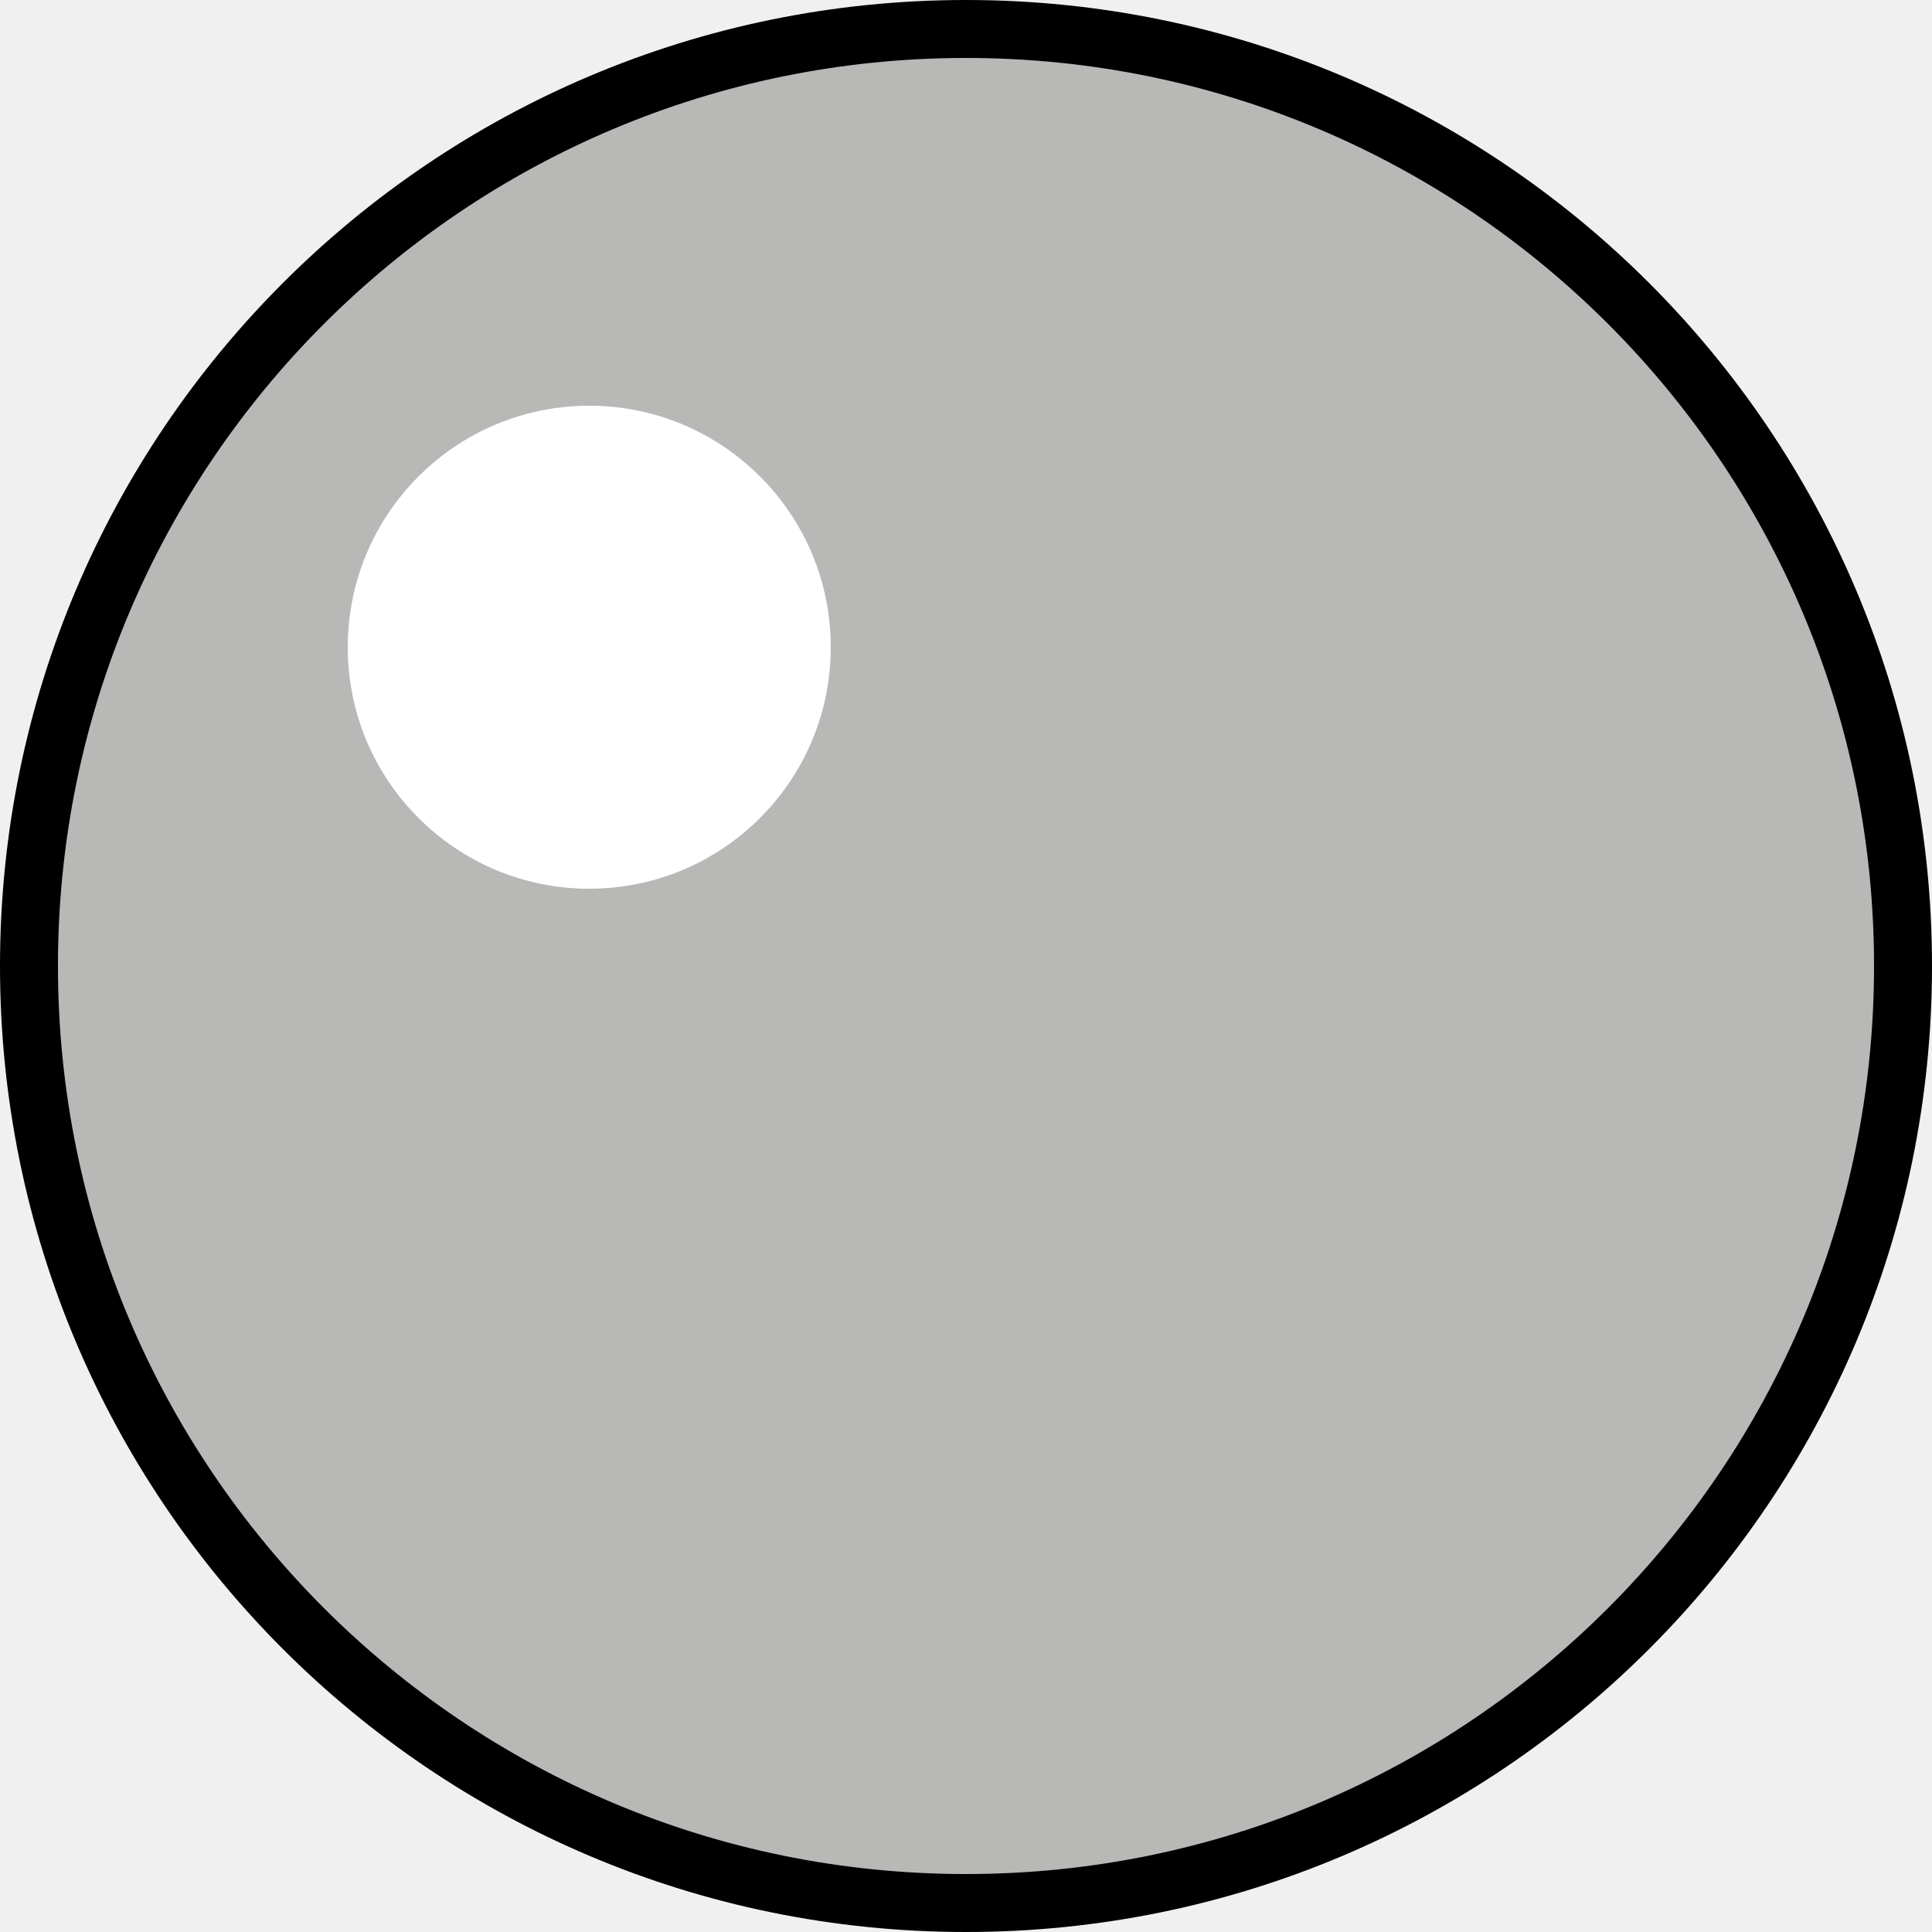
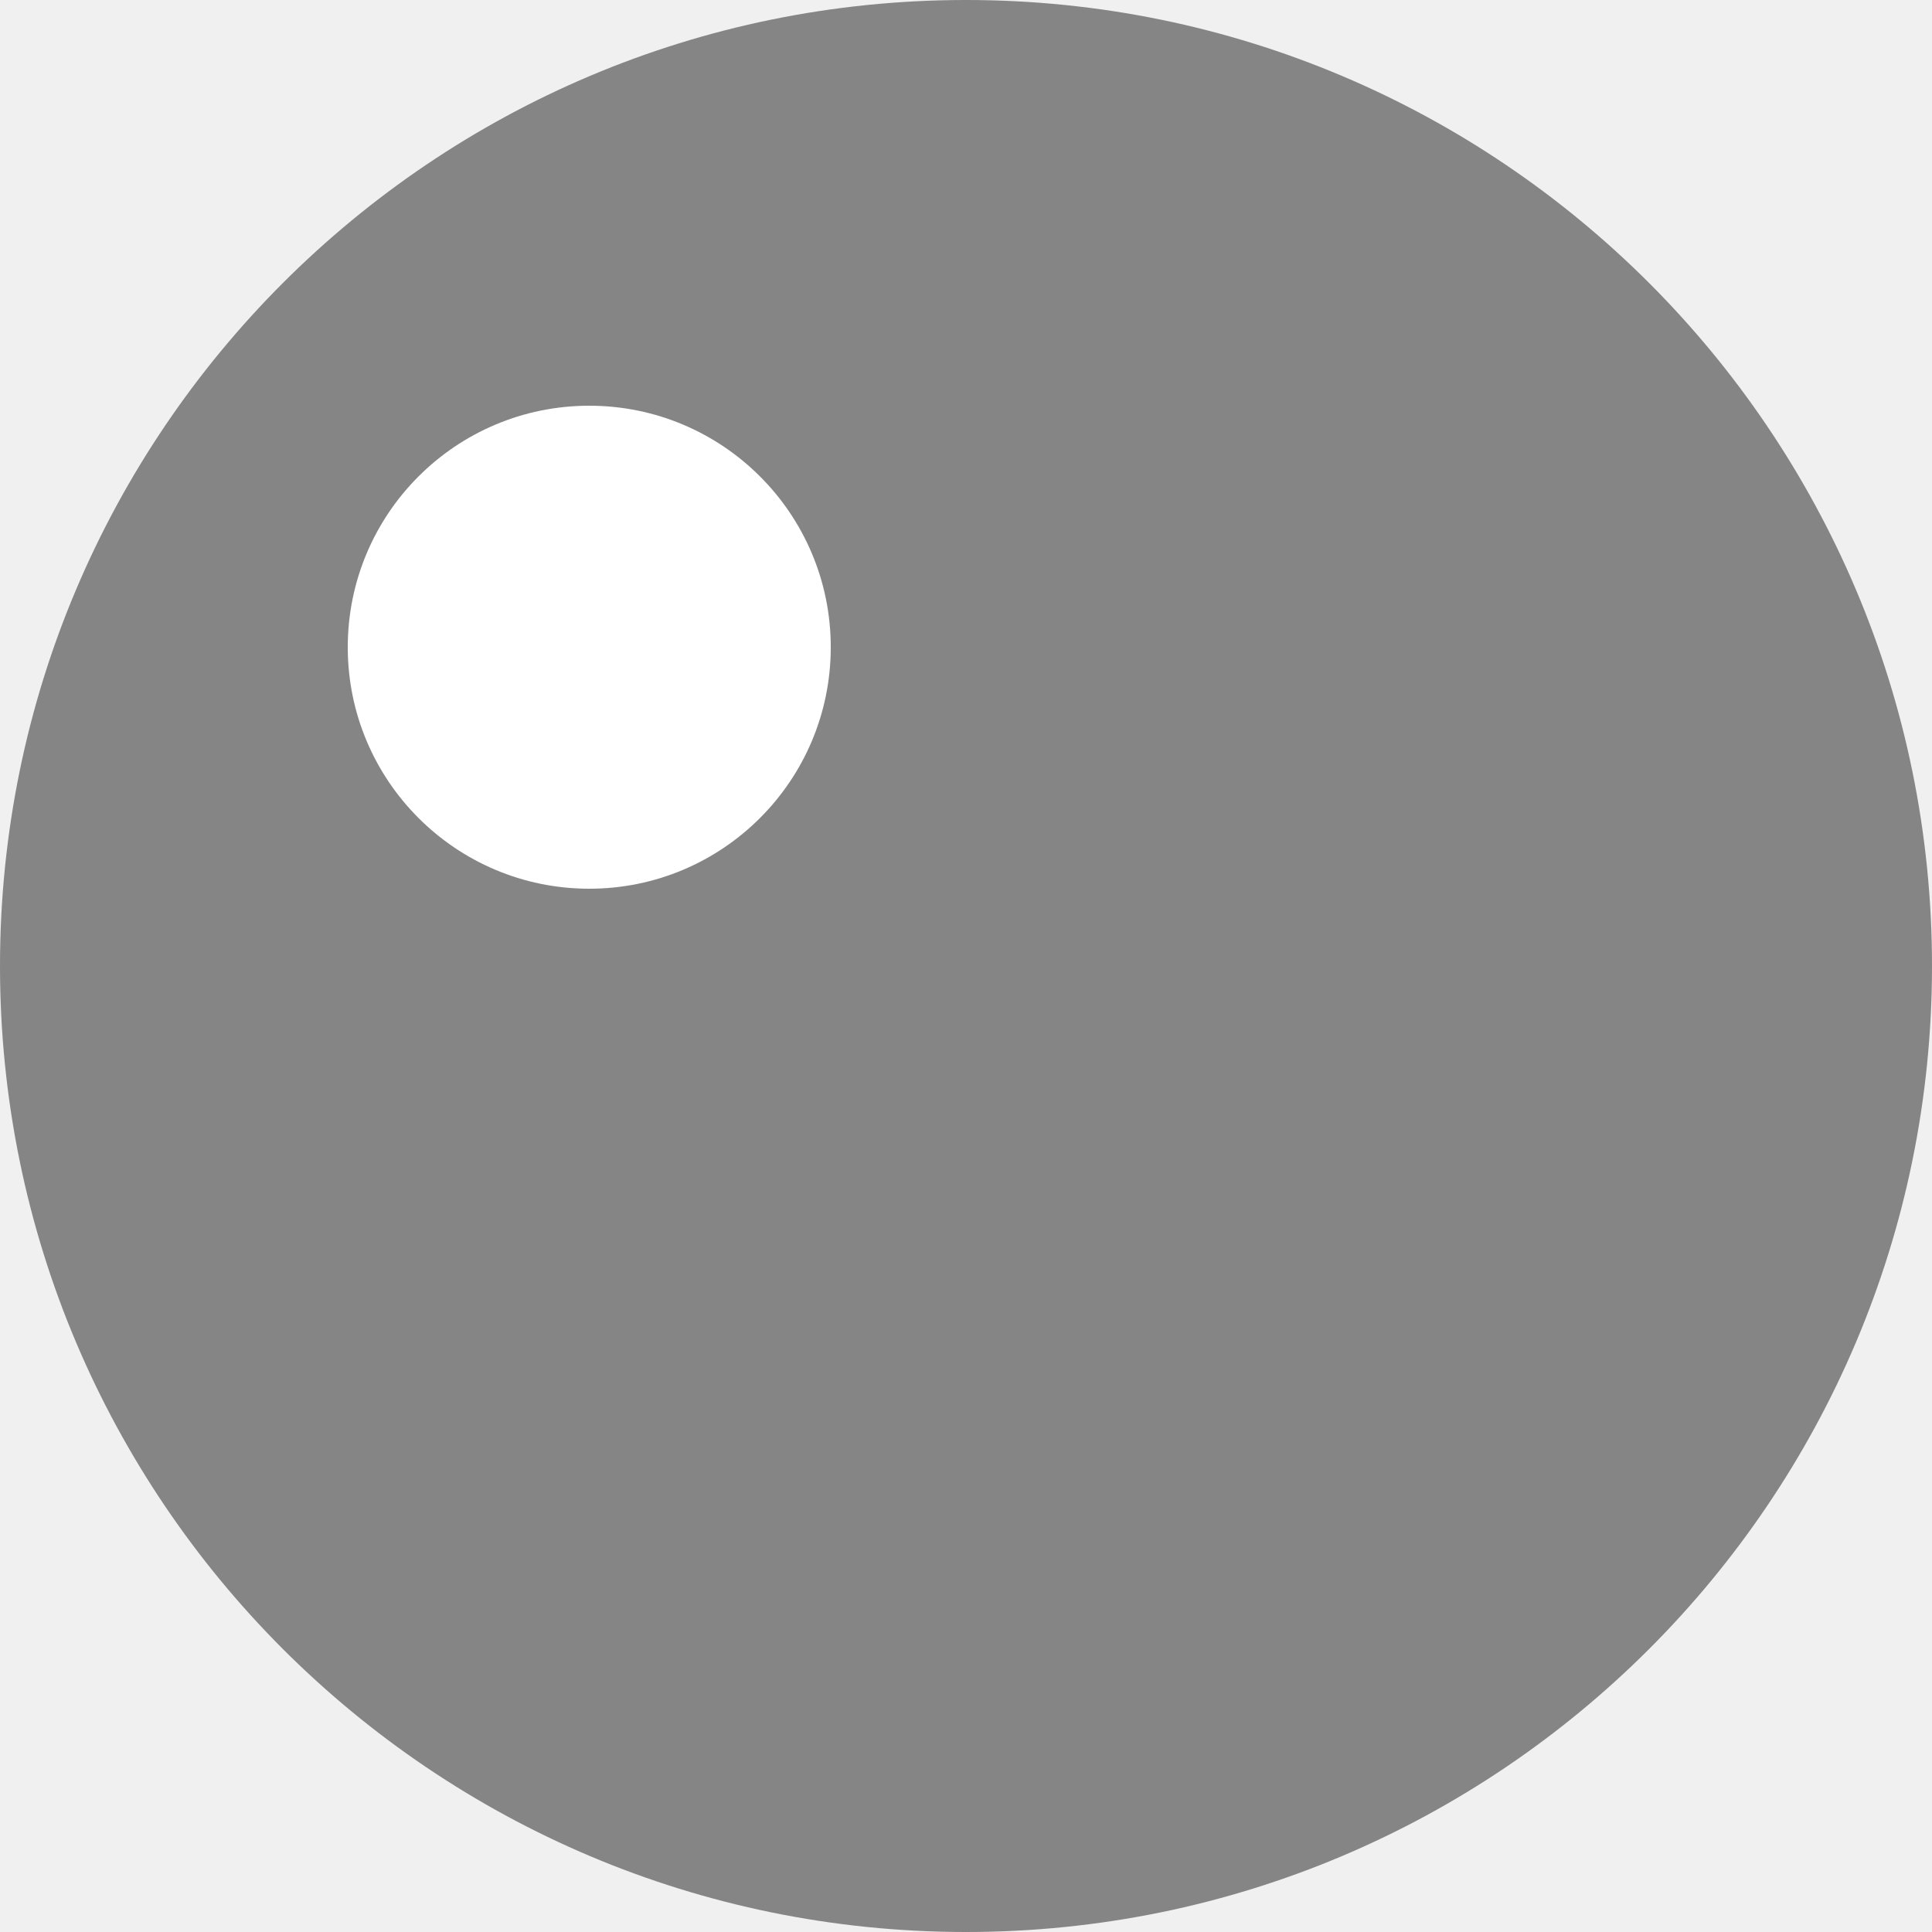
<svg xmlns="http://www.w3.org/2000/svg" width="100" height="100" viewBox="0 0 100 100" fill="none">
-   <circle cx="50" cy="50" r="48.5" fill="#B8B8B7" stroke="black" stroke-width="3" />
+   <circle cx="50" cy="50" r="50" fill="#858585" />
  <circle cx="30.5" cy="33.5" r="12.5" fill="white" />
</svg>
